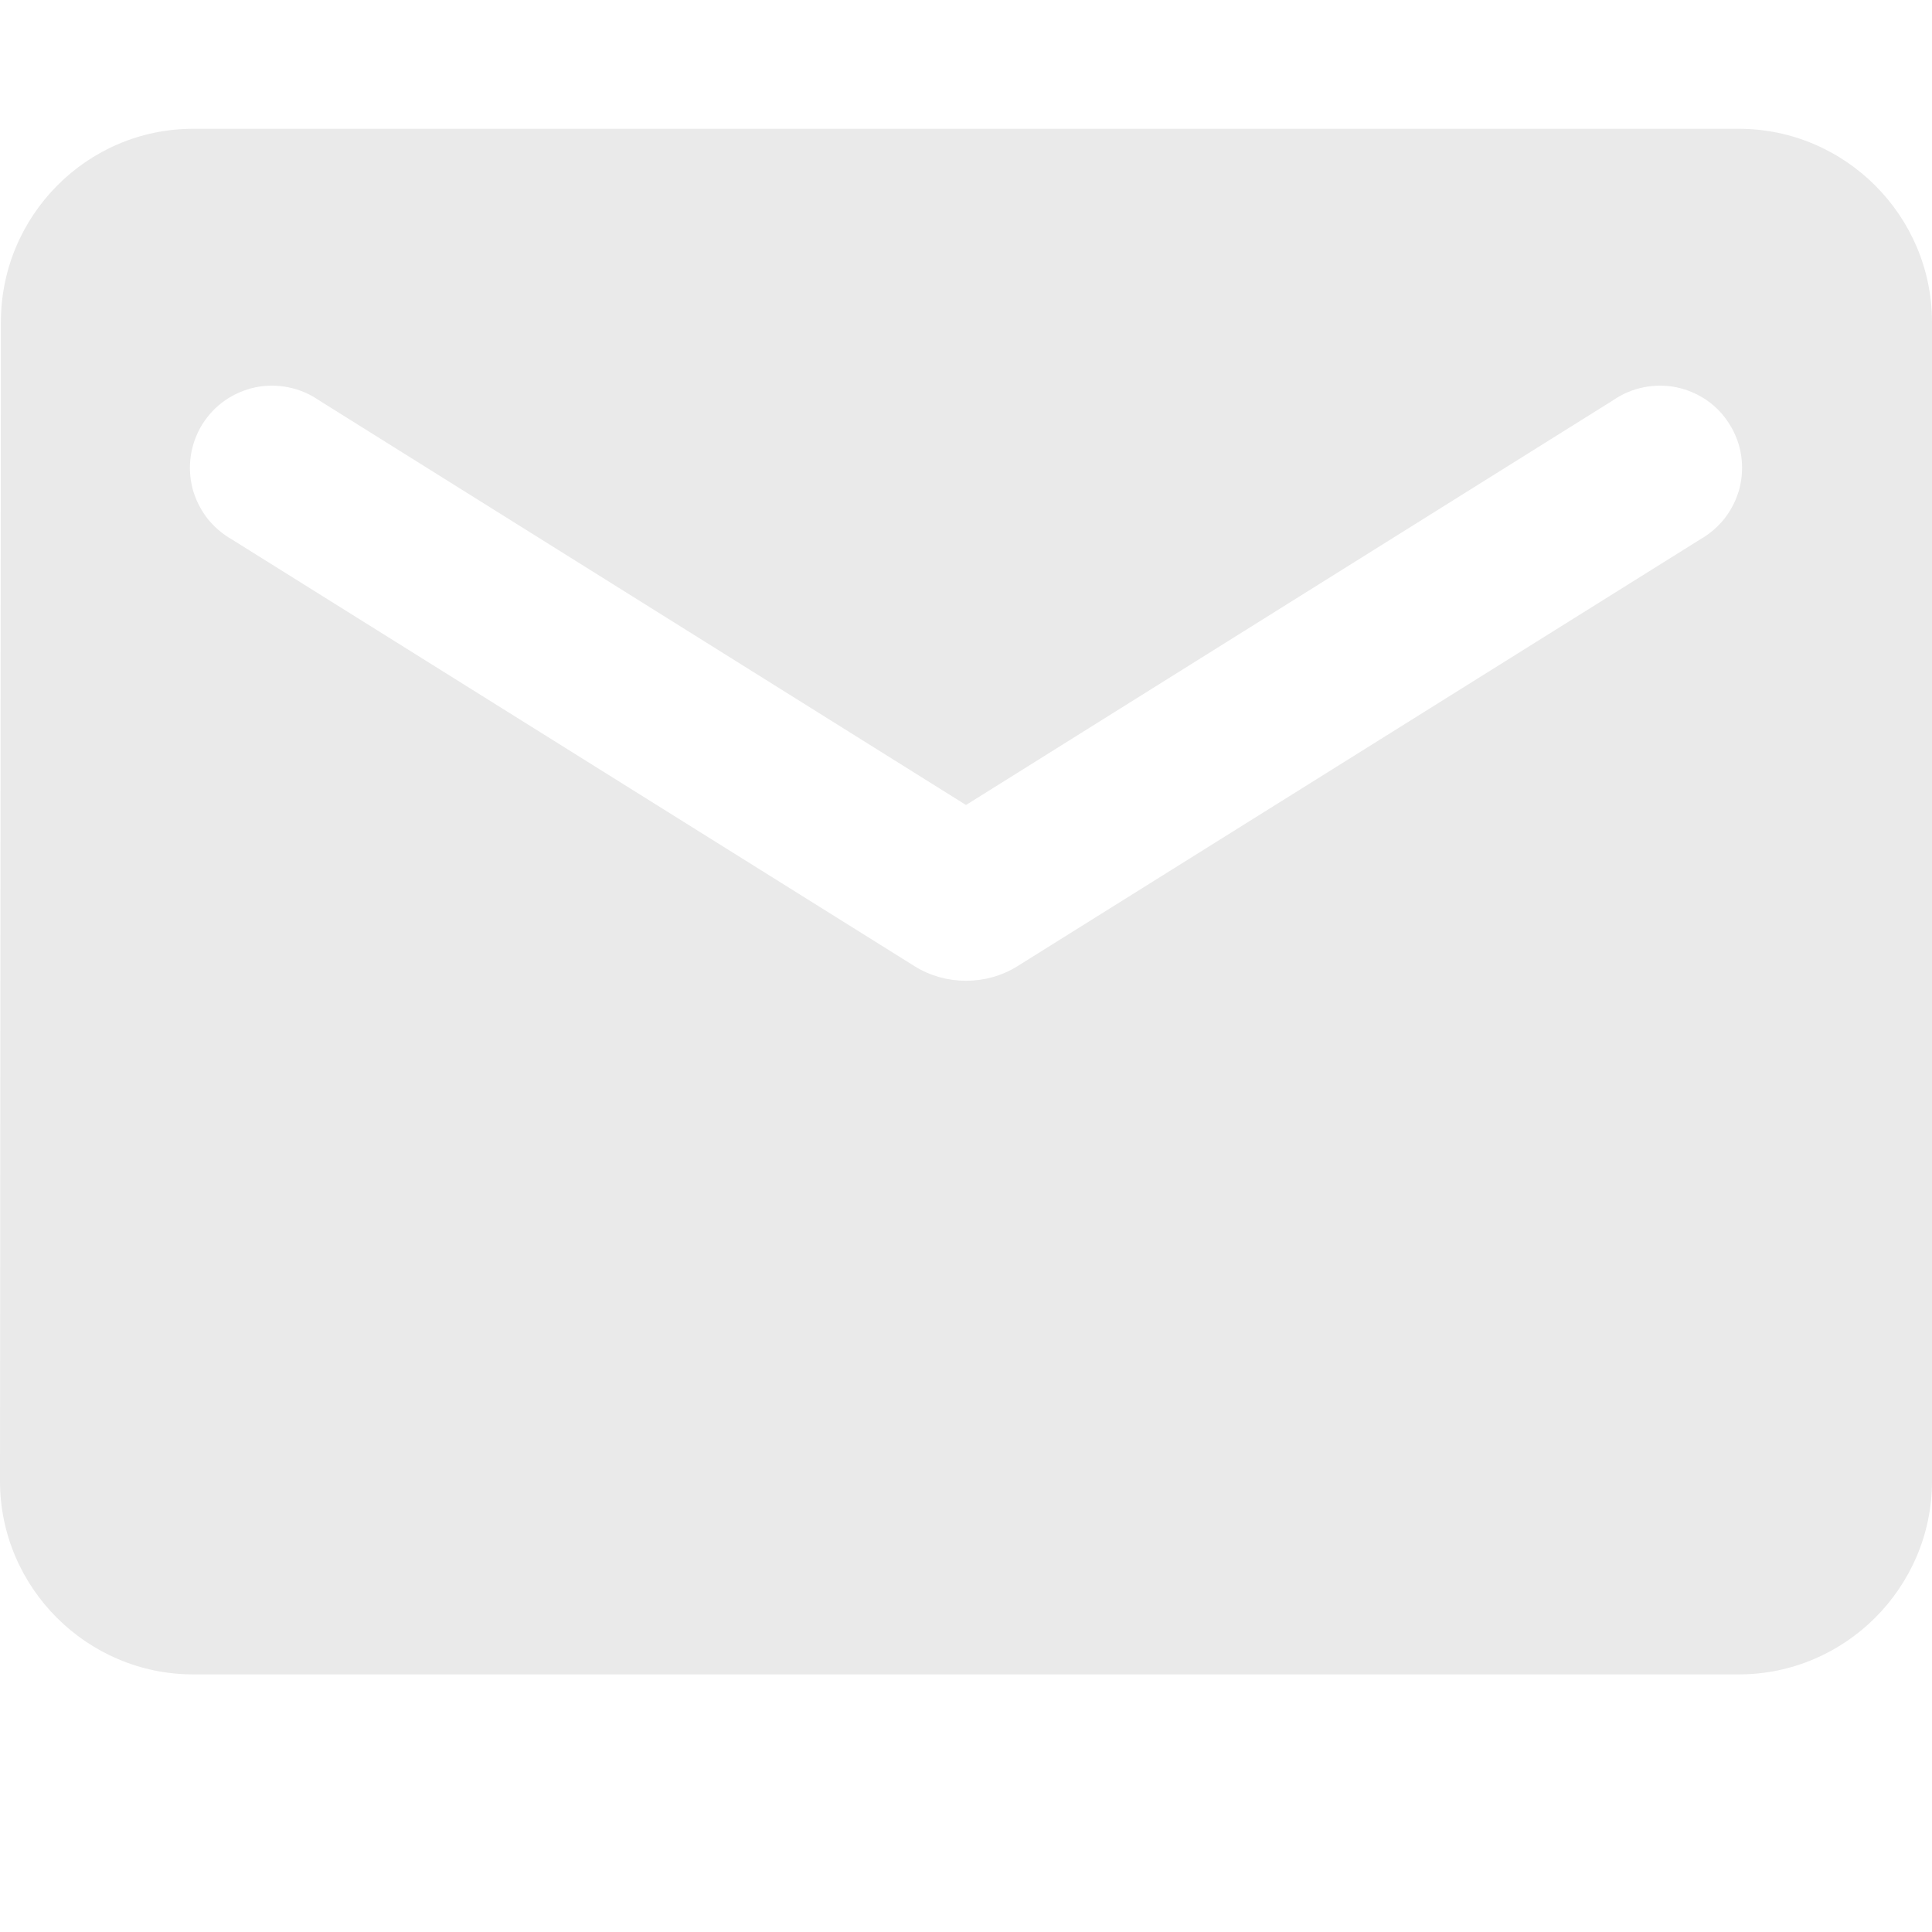
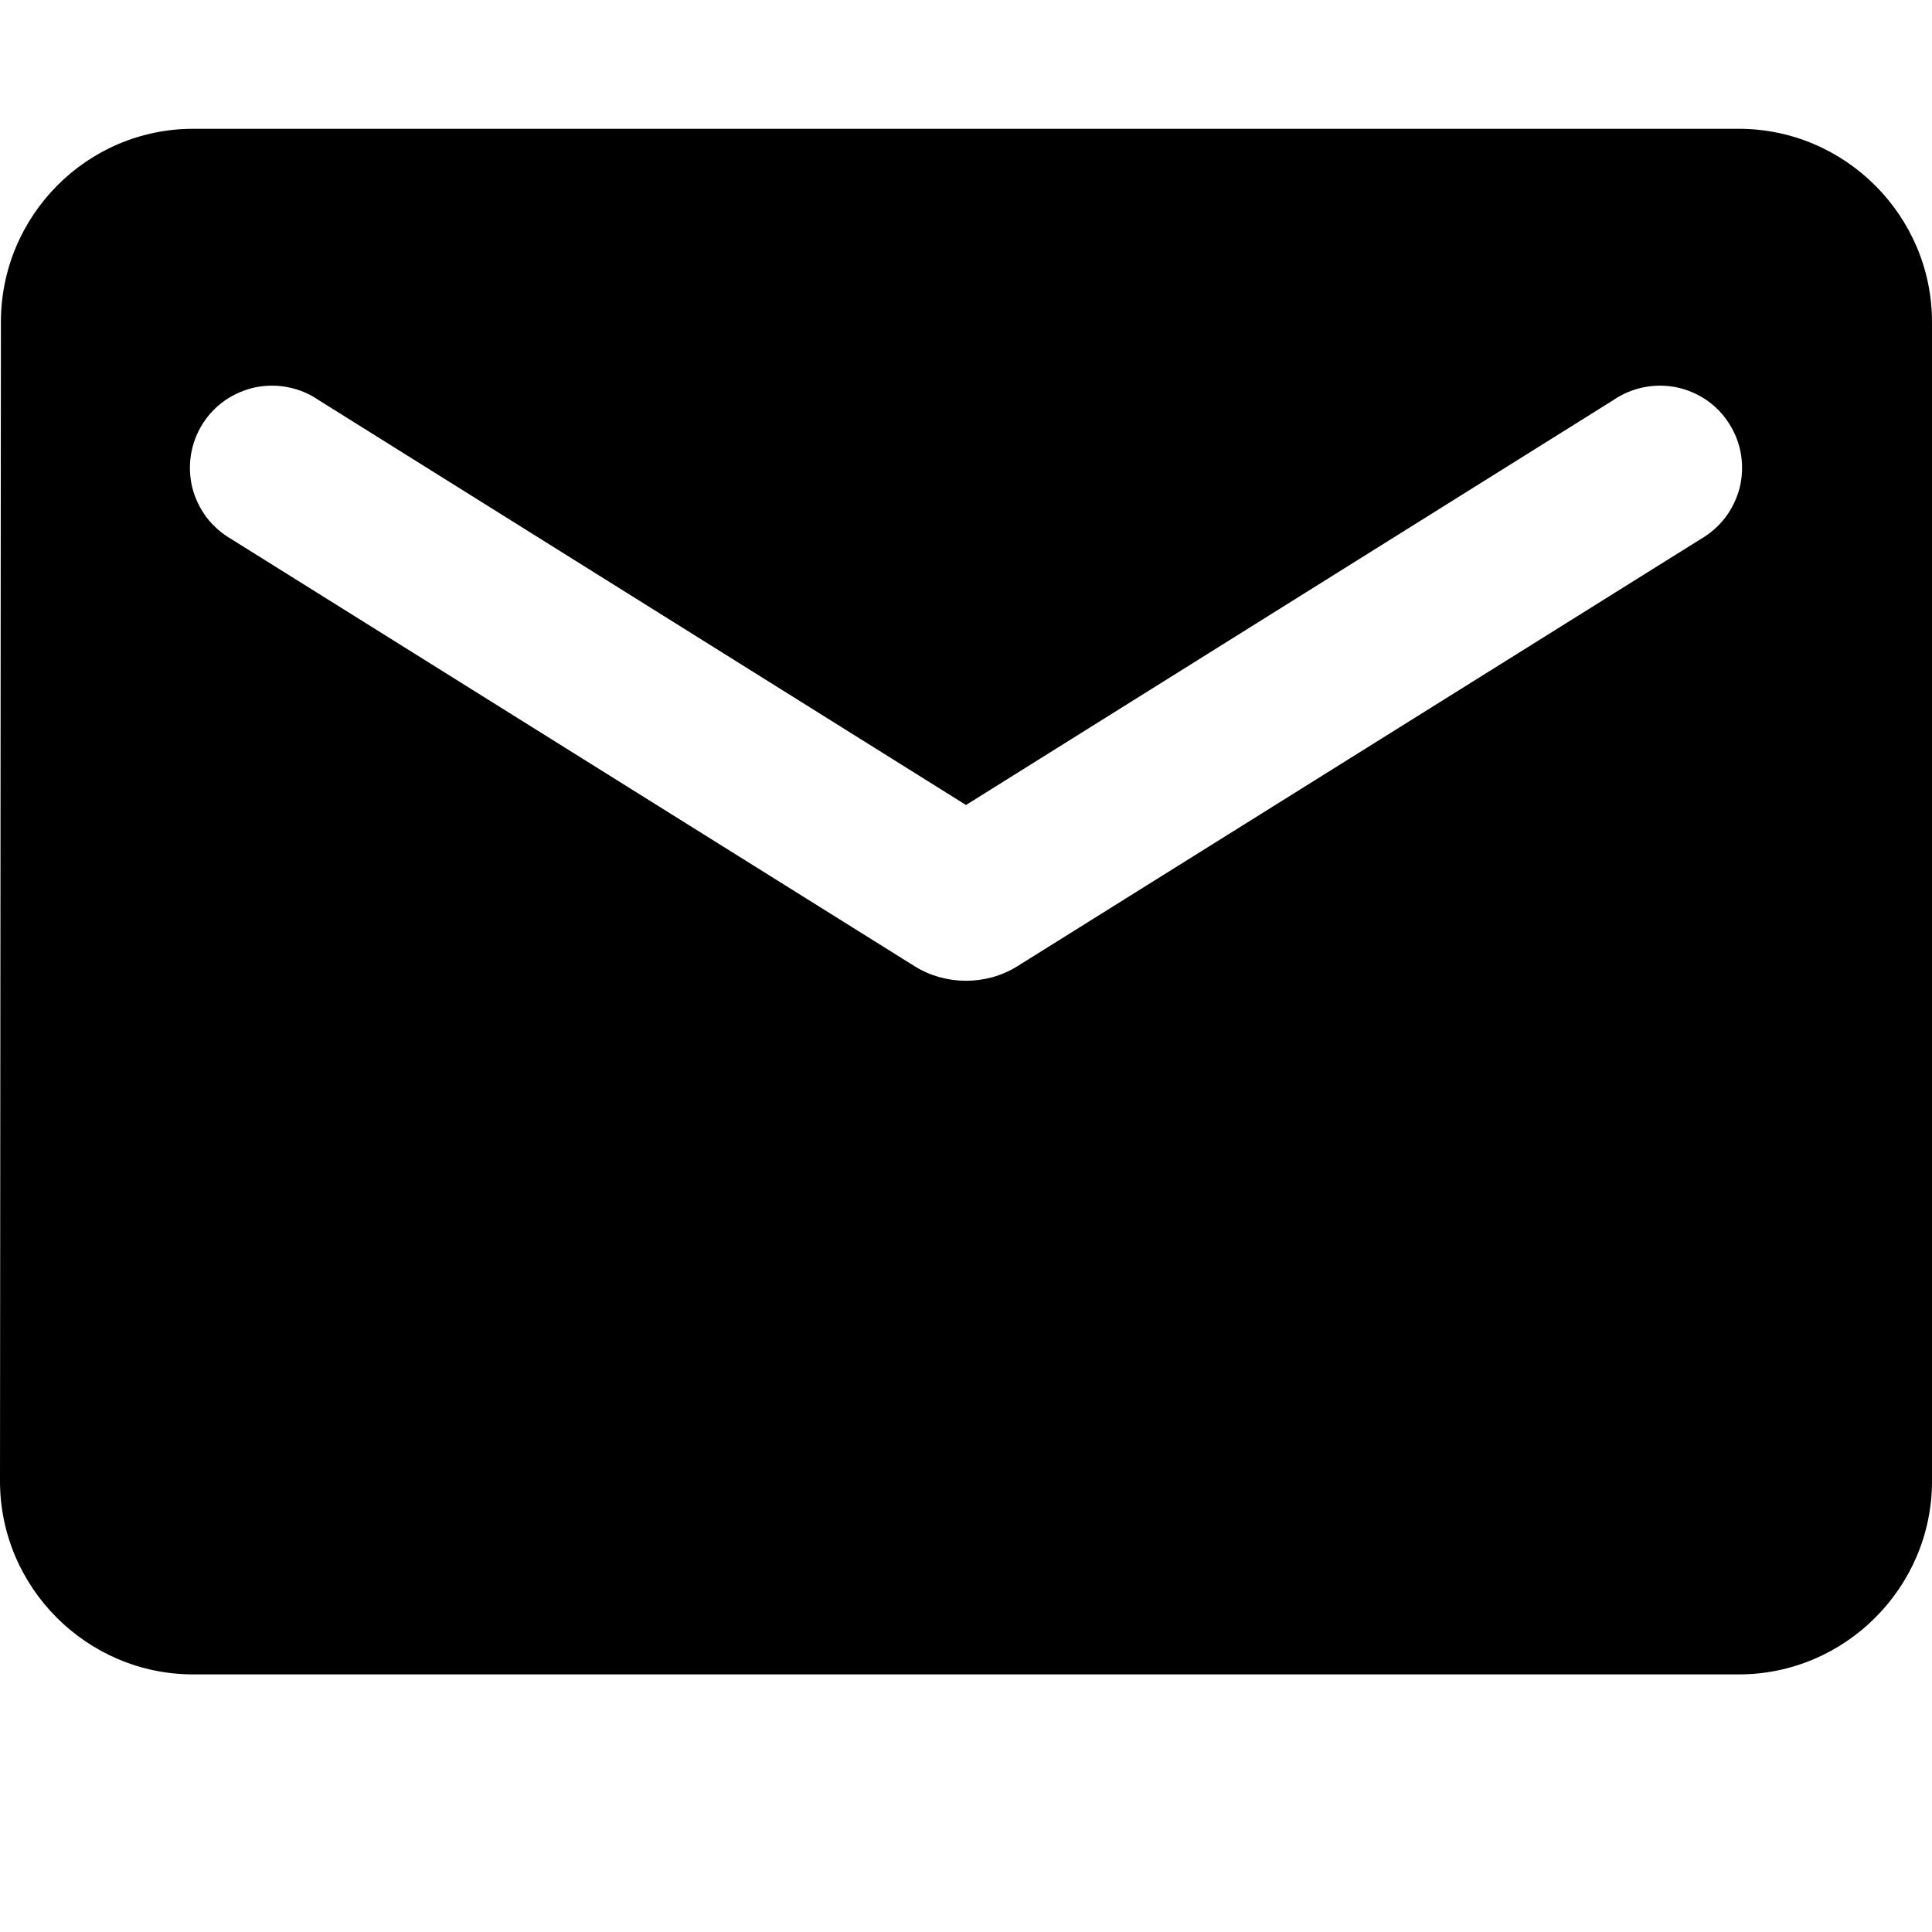
- <svg xmlns="http://www.w3.org/2000/svg" width="15" height="15" viewBox="0 0 15 15" fill="none">
-   <path d="M13.5 1H1.5C0.675 1 0.007 1.675 0.007 2.5L0 11.5C0 12.325 0.675 13 1.5 13H13.5C14.325 13 15 12.325 15 11.5V2.5C15 1.675 14.325 1 13.5 1ZM13.2 4.188L7.897 7.503C7.657 7.652 7.343 7.652 7.103 7.503L1.8 4.188C1.725 4.145 1.659 4.088 1.606 4.02C1.554 3.951 1.516 3.873 1.494 3.79C1.473 3.706 1.469 3.619 1.482 3.534C1.495 3.449 1.526 3.367 1.571 3.294C1.617 3.221 1.677 3.157 1.748 3.108C1.819 3.059 1.899 3.025 1.983 3.007C2.068 2.99 2.155 2.99 2.239 3.007C2.324 3.024 2.404 3.058 2.475 3.107L7.5 6.25L12.525 3.107C12.596 3.058 12.676 3.024 12.761 3.007C12.845 2.99 12.932 2.99 13.017 3.007C13.101 3.025 13.181 3.059 13.252 3.108C13.323 3.157 13.383 3.221 13.428 3.294C13.474 3.367 13.505 3.449 13.518 3.534C13.531 3.619 13.527 3.706 13.506 3.79C13.484 3.873 13.446 3.951 13.394 4.02C13.341 4.088 13.275 4.145 13.2 4.188Z" fill="#EAEAEA" />
+ <svg xmlns="http://www.w3.org/2000/svg" width="15" height="15" viewBox="0 0 15 15" fill="currentColor">
+   <path d="M13.5 1H1.5C0.675 1 0.007 1.675 0.007 2.5L0 11.5C0 12.325 0.675 13 1.5 13H13.5C14.325 13 15 12.325 15 11.5V2.5C15 1.675 14.325 1 13.5 1ZM13.2 4.188L7.897 7.503C7.657 7.652 7.343 7.652 7.103 7.503L1.8 4.188C1.725 4.145 1.659 4.088 1.606 4.02C1.554 3.951 1.516 3.873 1.494 3.79C1.473 3.706 1.469 3.619 1.482 3.534C1.495 3.449 1.526 3.367 1.571 3.294C1.617 3.221 1.677 3.157 1.748 3.108C1.819 3.059 1.899 3.025 1.983 3.007C2.068 2.99 2.155 2.99 2.239 3.007C2.324 3.024 2.404 3.058 2.475 3.107L7.5 6.25L12.525 3.107C12.596 3.058 12.676 3.024 12.761 3.007C12.845 2.99 12.932 2.99 13.017 3.007C13.101 3.025 13.181 3.059 13.252 3.108C13.323 3.157 13.383 3.221 13.428 3.294C13.474 3.367 13.505 3.449 13.518 3.534C13.531 3.619 13.527 3.706 13.506 3.79C13.484 3.873 13.446 3.951 13.394 4.02C13.341 4.088 13.275 4.145 13.2 4.188Z" fill="currentColor" />
</svg>
